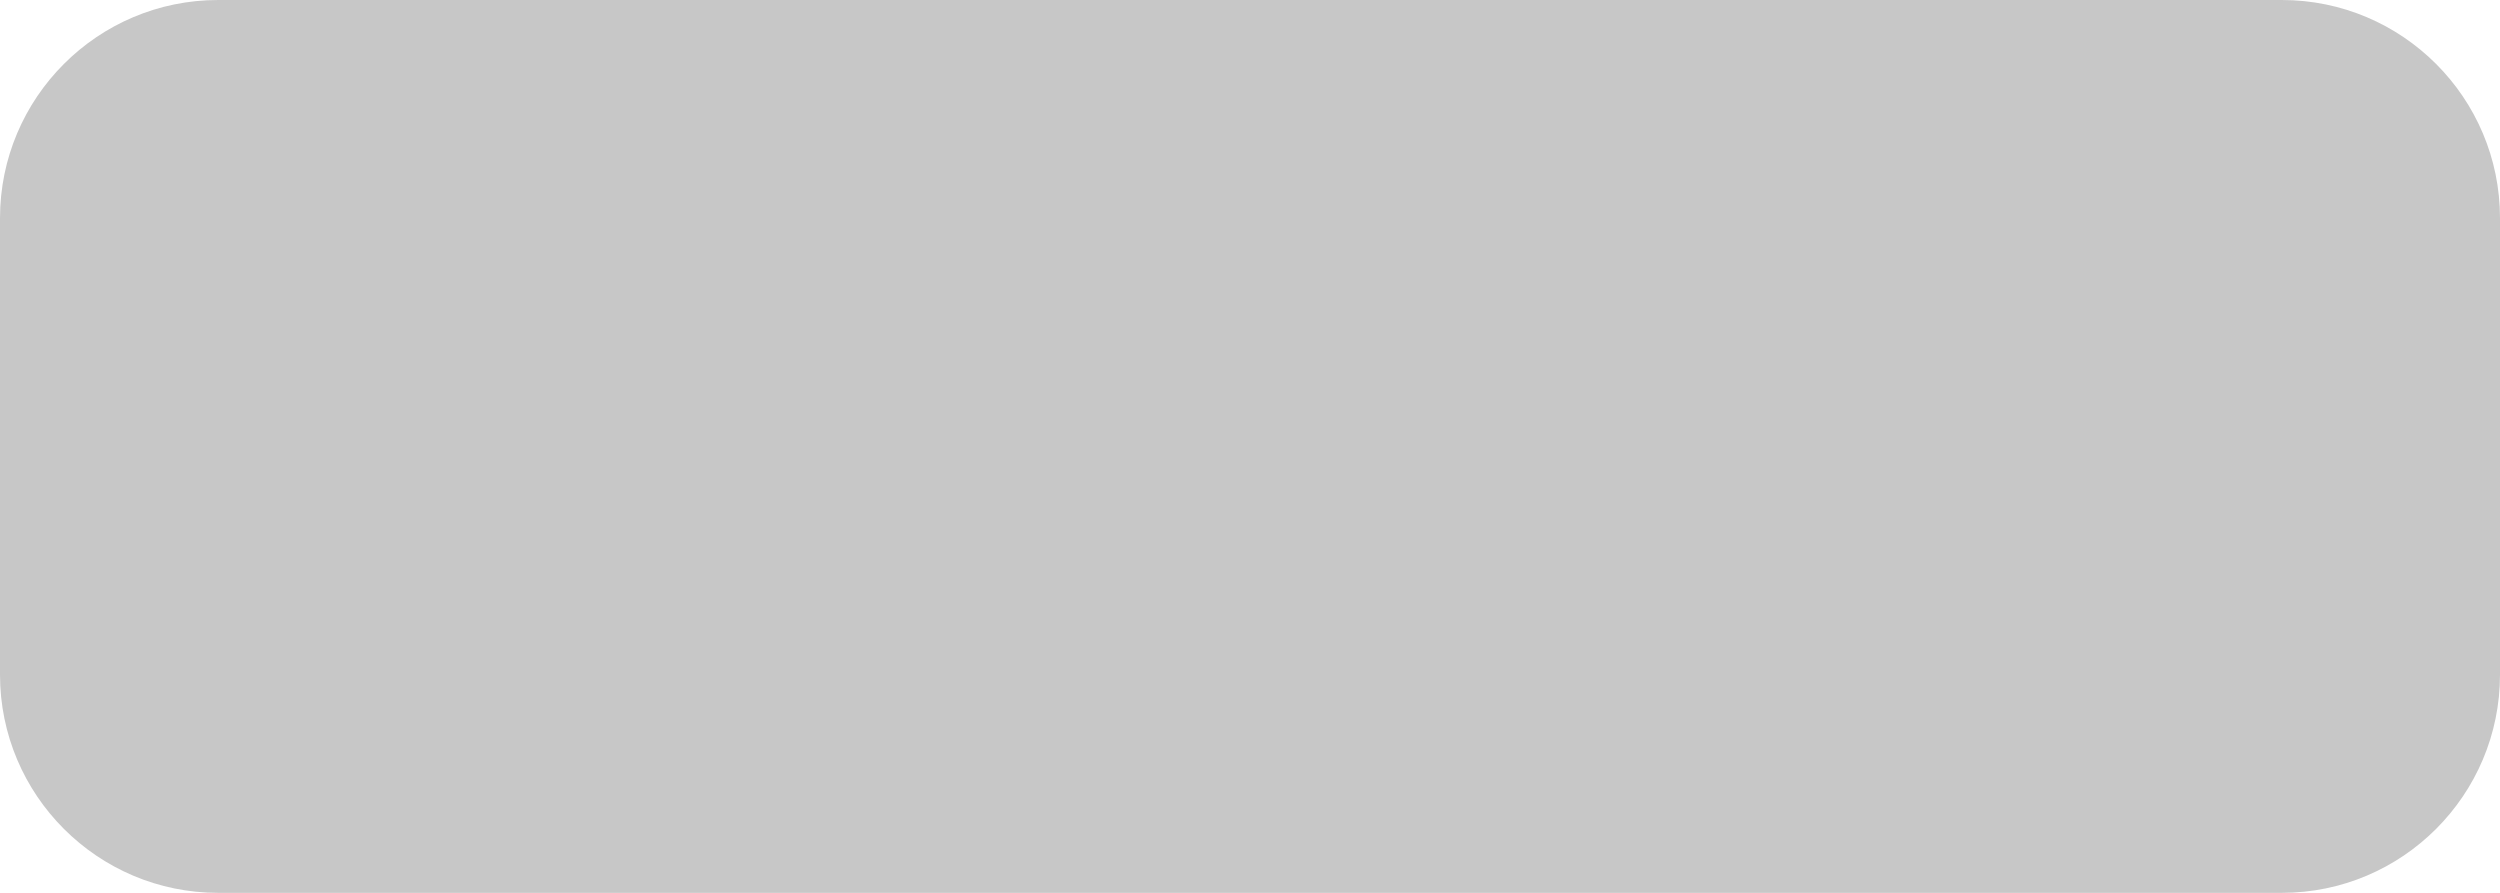
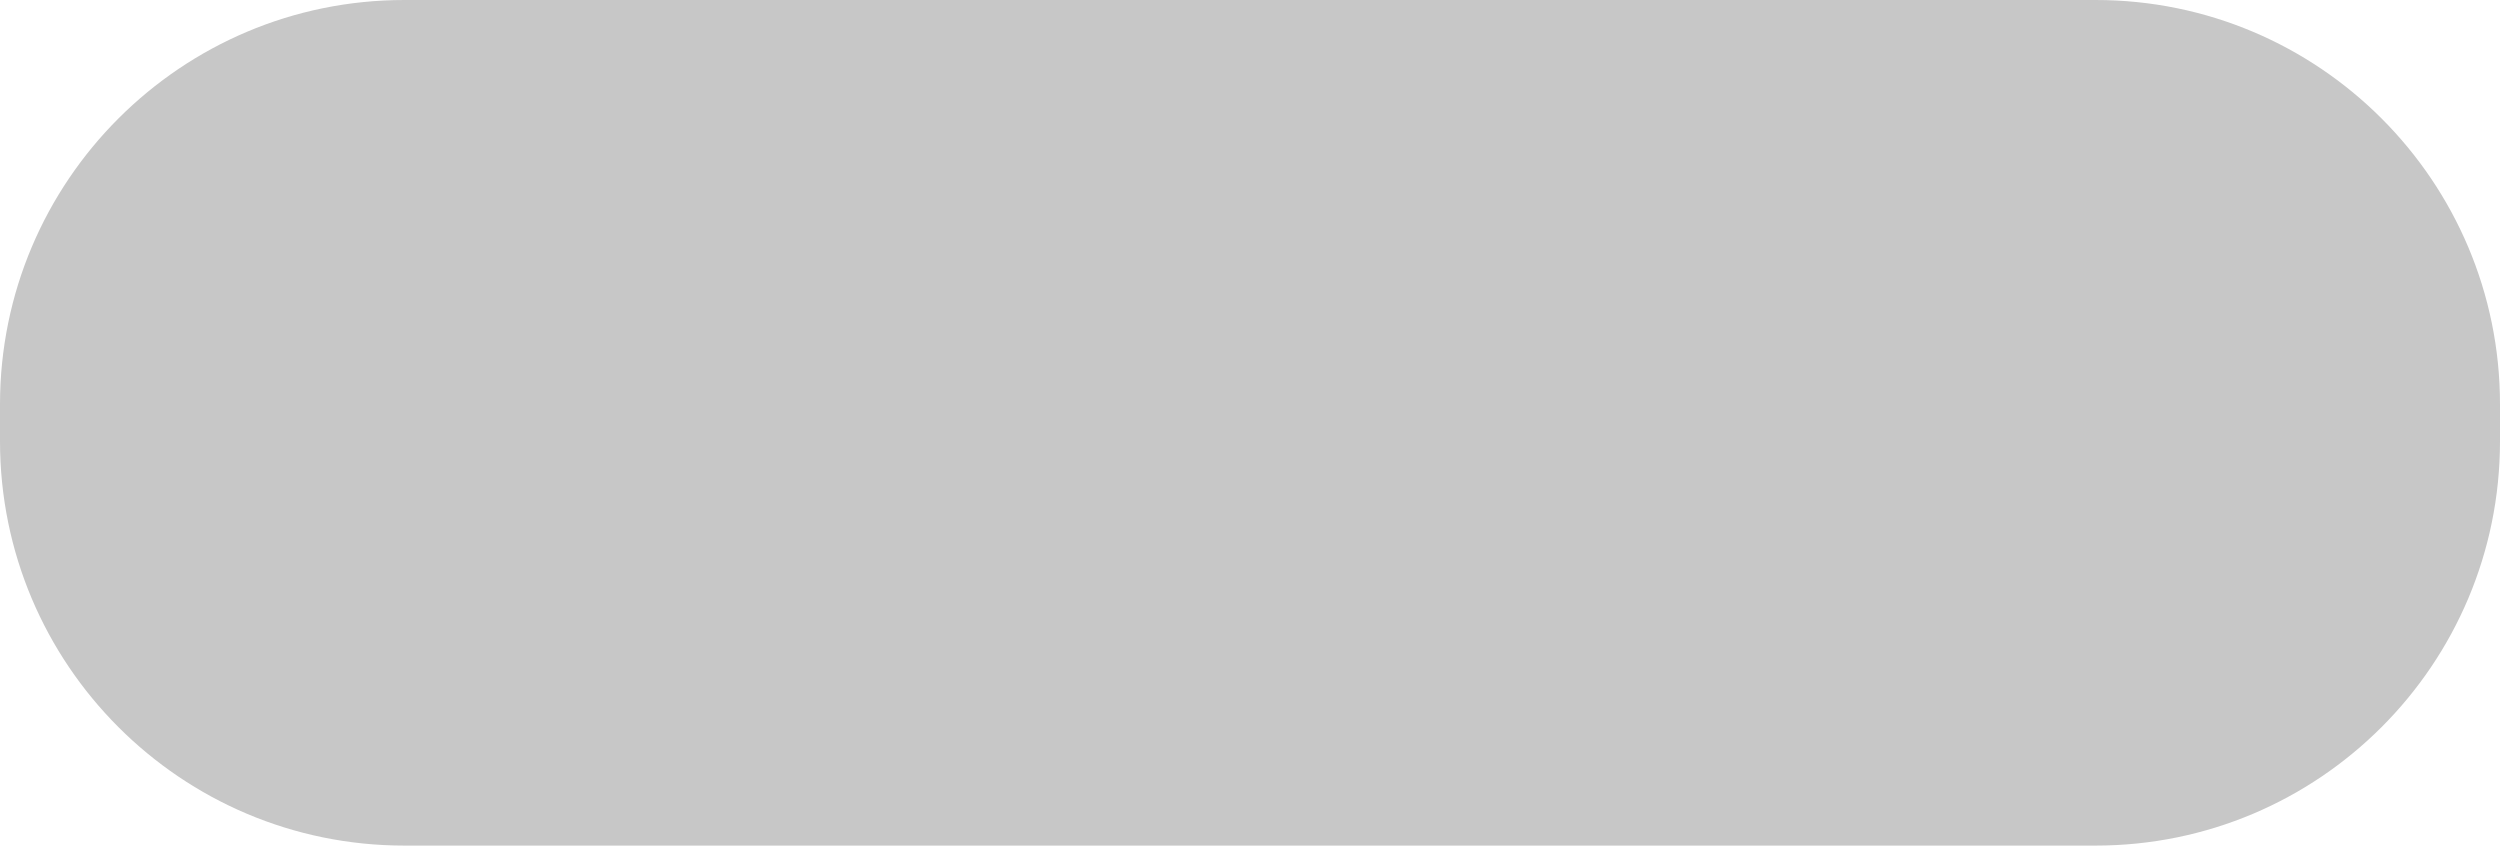
- <svg xmlns="http://www.w3.org/2000/svg" width="126" height="45" viewBox="0 0 126 45" fill="none">
-   <path d="M0 11C0 4.925 4.925 0 11 0H115C121.075 0 126 4.925 126 11V34C126 40.075 121.075 45 115 45H11C4.925 45 0 40.075 0 34V11Z" fill="#C7C7C7" />
+ <svg xmlns="http://www.w3.org/2000/svg" width="68" height="23" viewBox="0 0 68 23" fill="none">
+   <path d="M0 11C0 4.925 4.925 0 11 0H57C63.075 0 68 4.925 68 11V12C68 18.075 63.075 23 57 23H11C4.925 23 0 18.075 0 12V11Z" fill="#C7C7C7" />
</svg>
